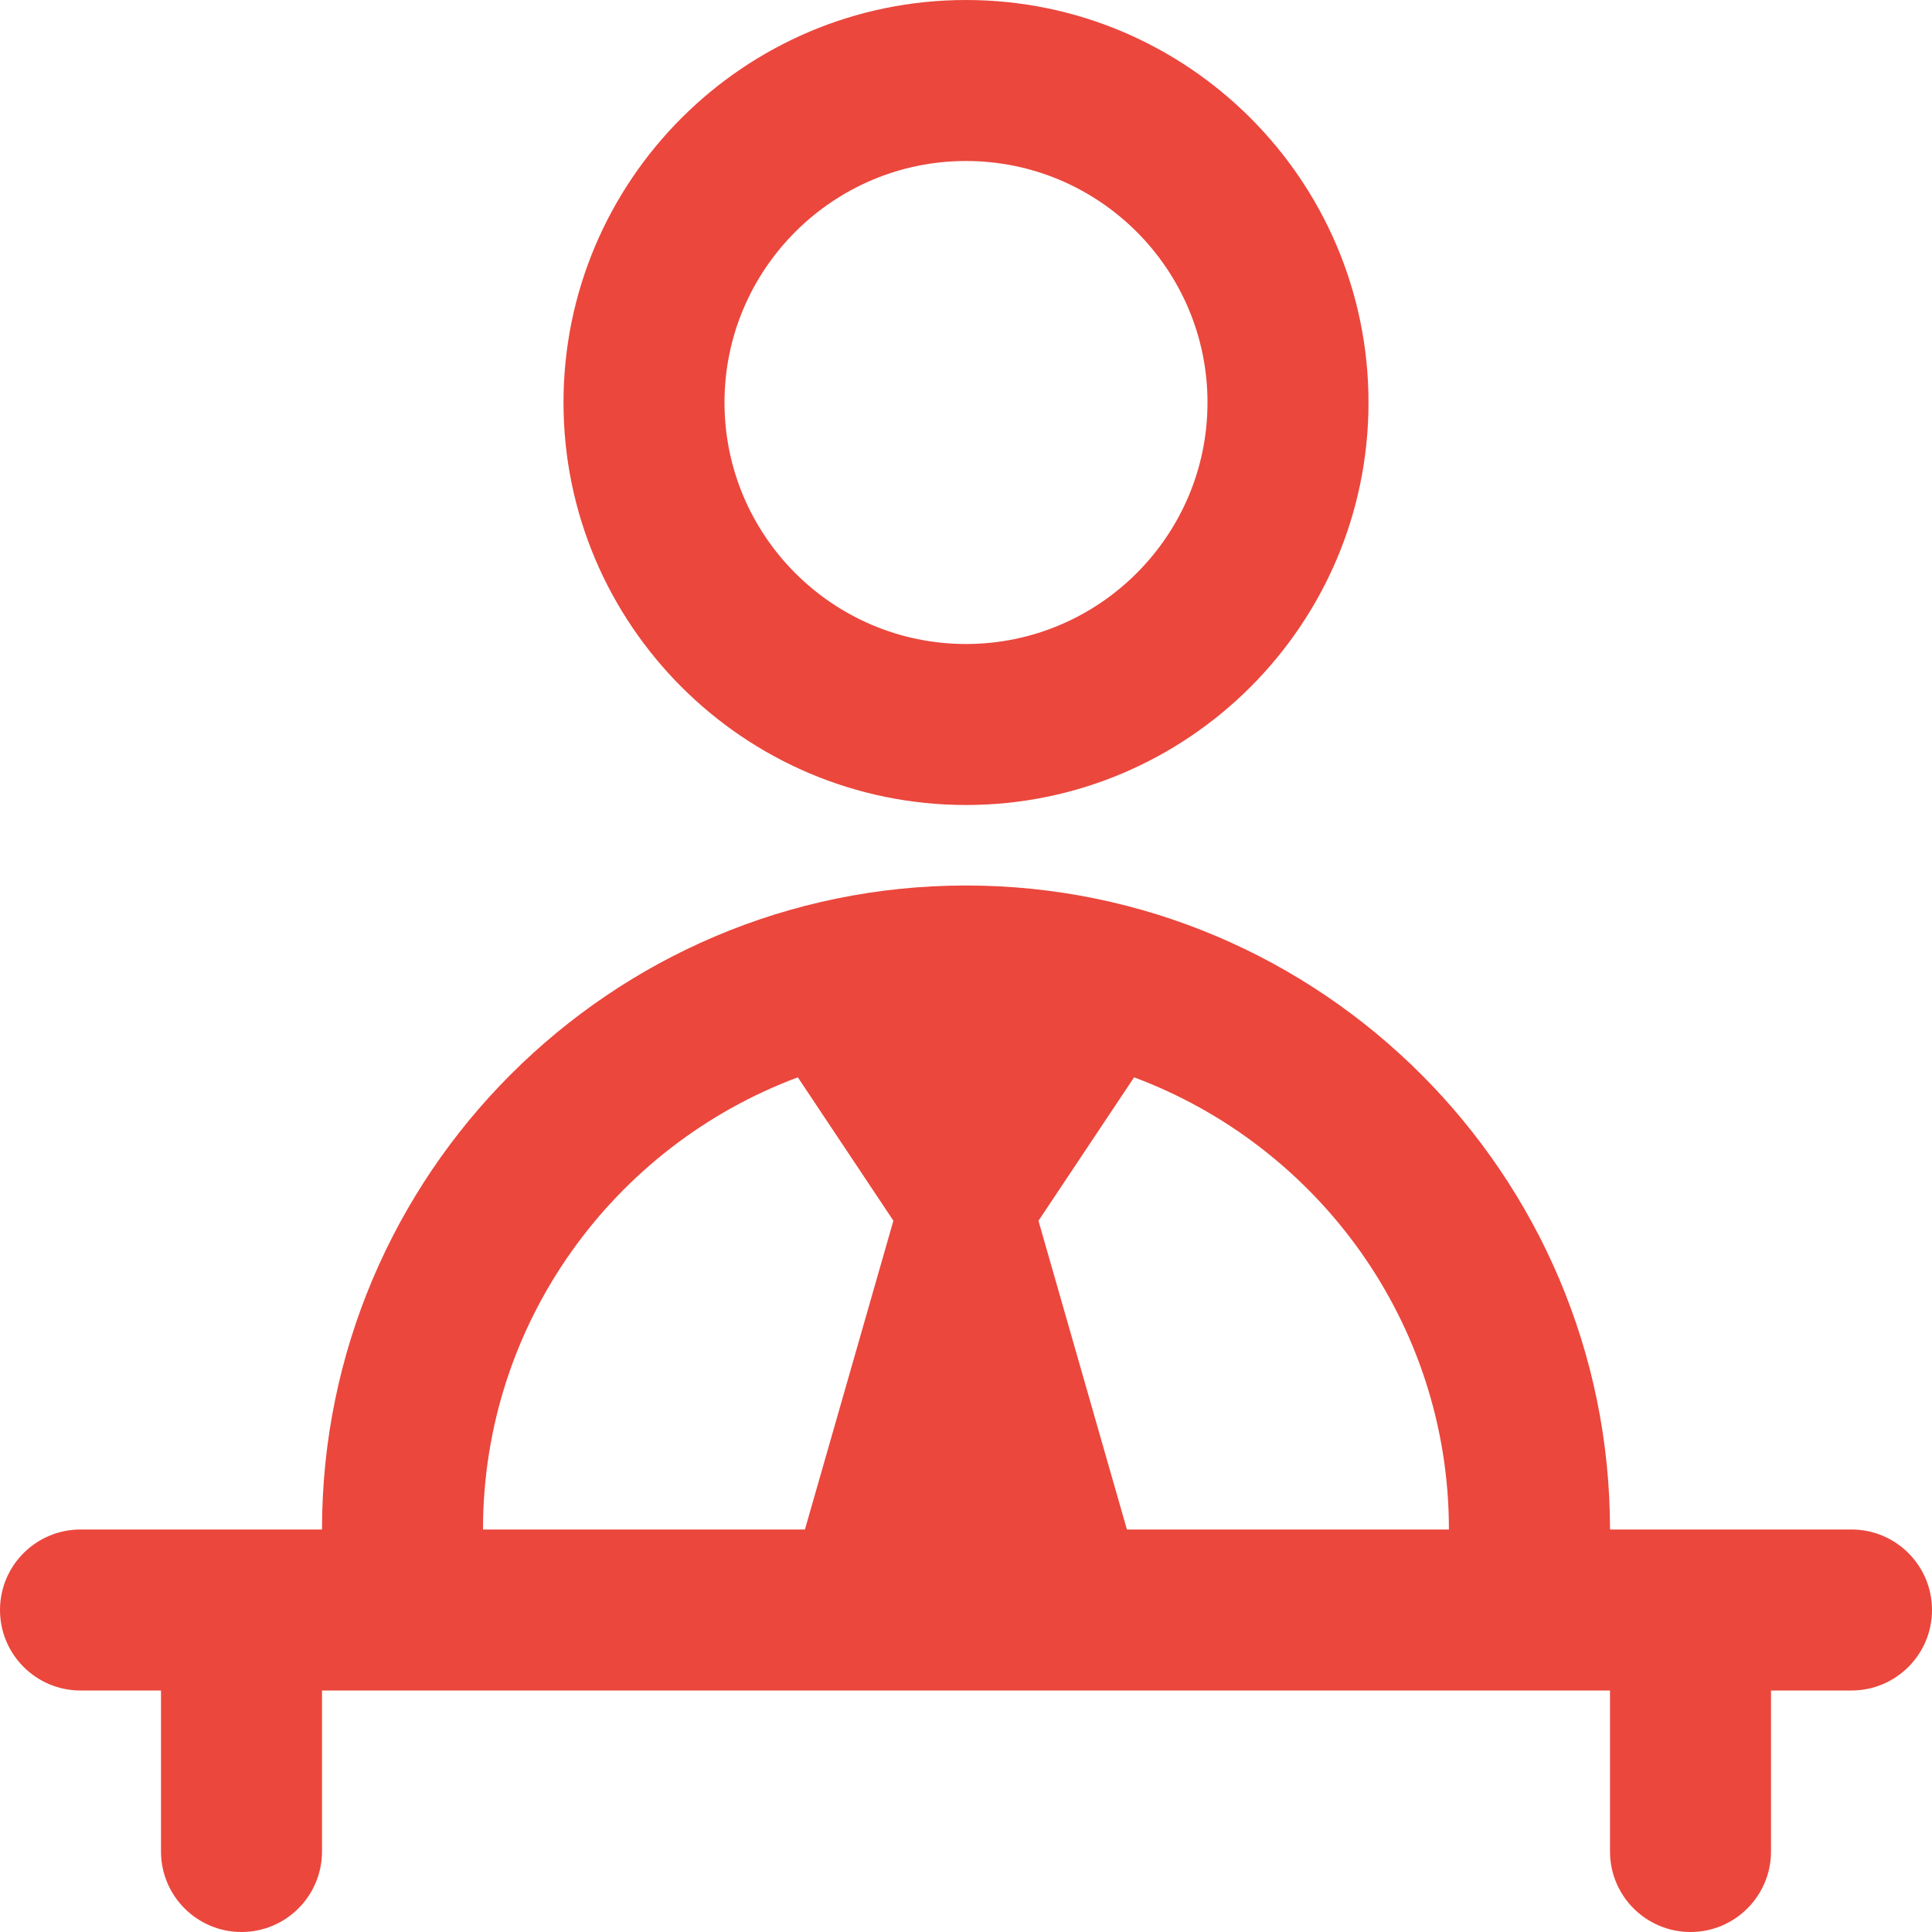
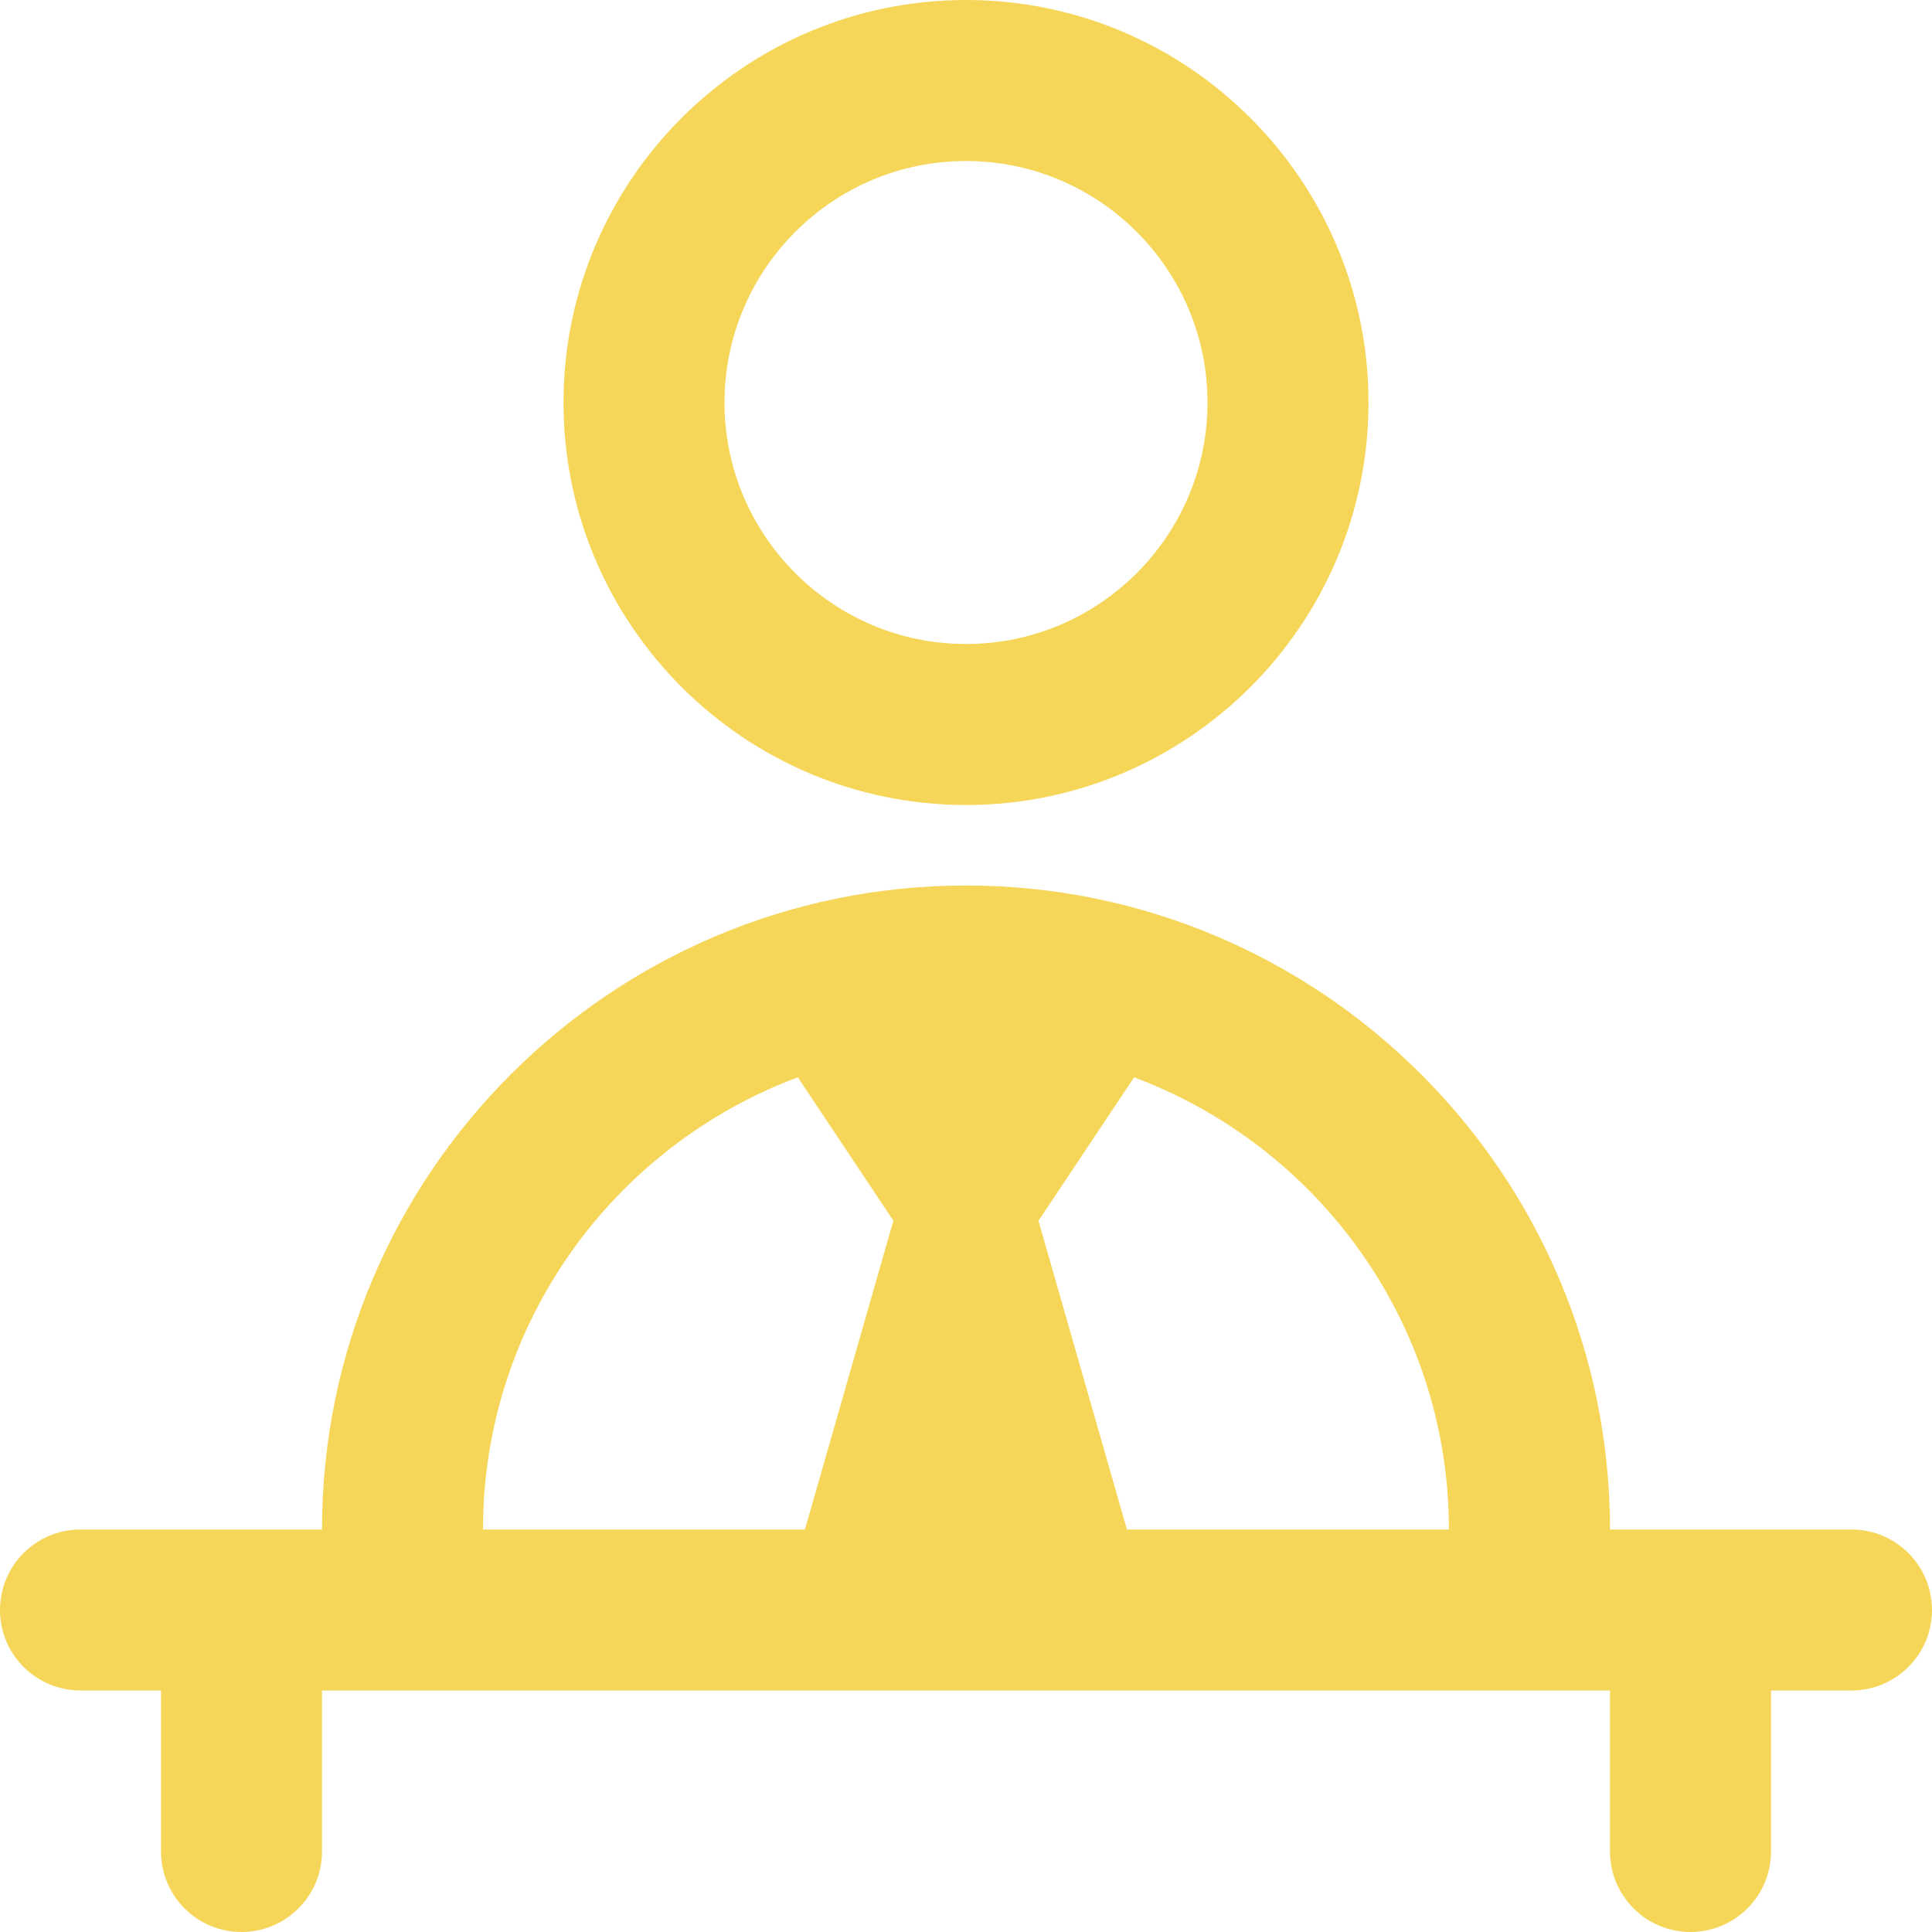
<svg xmlns="http://www.w3.org/2000/svg" id="Layer_1" data-name="Layer 1" viewBox="0 0 24 24">
-   <path d="m12,10c2.757,0,5-2.243,5-5S14.757,0,12,0s-5,2.243-5,5,2.243,5,5,5Zm0-8c1.654,0,3,1.346,3,3s-1.346,3-3,3-3-1.346-3-3,1.346-3,3-3Zm11,17h-3c0-4.411-3.589-8-8-8s-8,3.589-8,8H1c-.552,0-1,.448-1,1s.448,1,1,1h1v2c0,.552.448,1,1,1s1-.448,1-1v-2h16v2c0,.552.448,1,1,1s1-.448,1-1v-2h1c.552,0,1-.448,1-1s-.448-1-1-1Zm-17,0c0-2.573,1.631-4.767,3.911-5.617l1.187,1.781-1.099,3.836h-4Zm6.901-3.836l1.187-1.781c2.28.851,3.911,3.044,3.911,5.617h-4l-1.099-3.836Z" fill="#EB473D" stroke-width="1" />
+   <path d="m12,10c2.757,0,5-2.243,5-5S14.757,0,12,0s-5,2.243-5,5,2.243,5,5,5Zm0-8c1.654,0,3,1.346,3,3s-1.346,3-3,3-3-1.346-3-3,1.346-3,3-3Zm11,17h-3c0-4.411-3.589-8-8-8s-8,3.589-8,8H1c-.552,0-1,.448-1,1s.448,1,1,1h1v2c0,.552.448,1,1,1s1-.448,1-1v-2h16v2c0,.552.448,1,1,1s1-.448,1-1v-2h1c.552,0,1-.448,1-1s-.448-1-1-1Zm-17,0c0-2.573,1.631-4.767,3.911-5.617l1.187,1.781-1.099,3.836h-4Zm6.901-3.836l1.187-1.781c2.28.851,3.911,3.044,3.911,5.617h-4l-1.099-3.836Z" fill="#F6D658" stroke-width="1" />
</svg>
